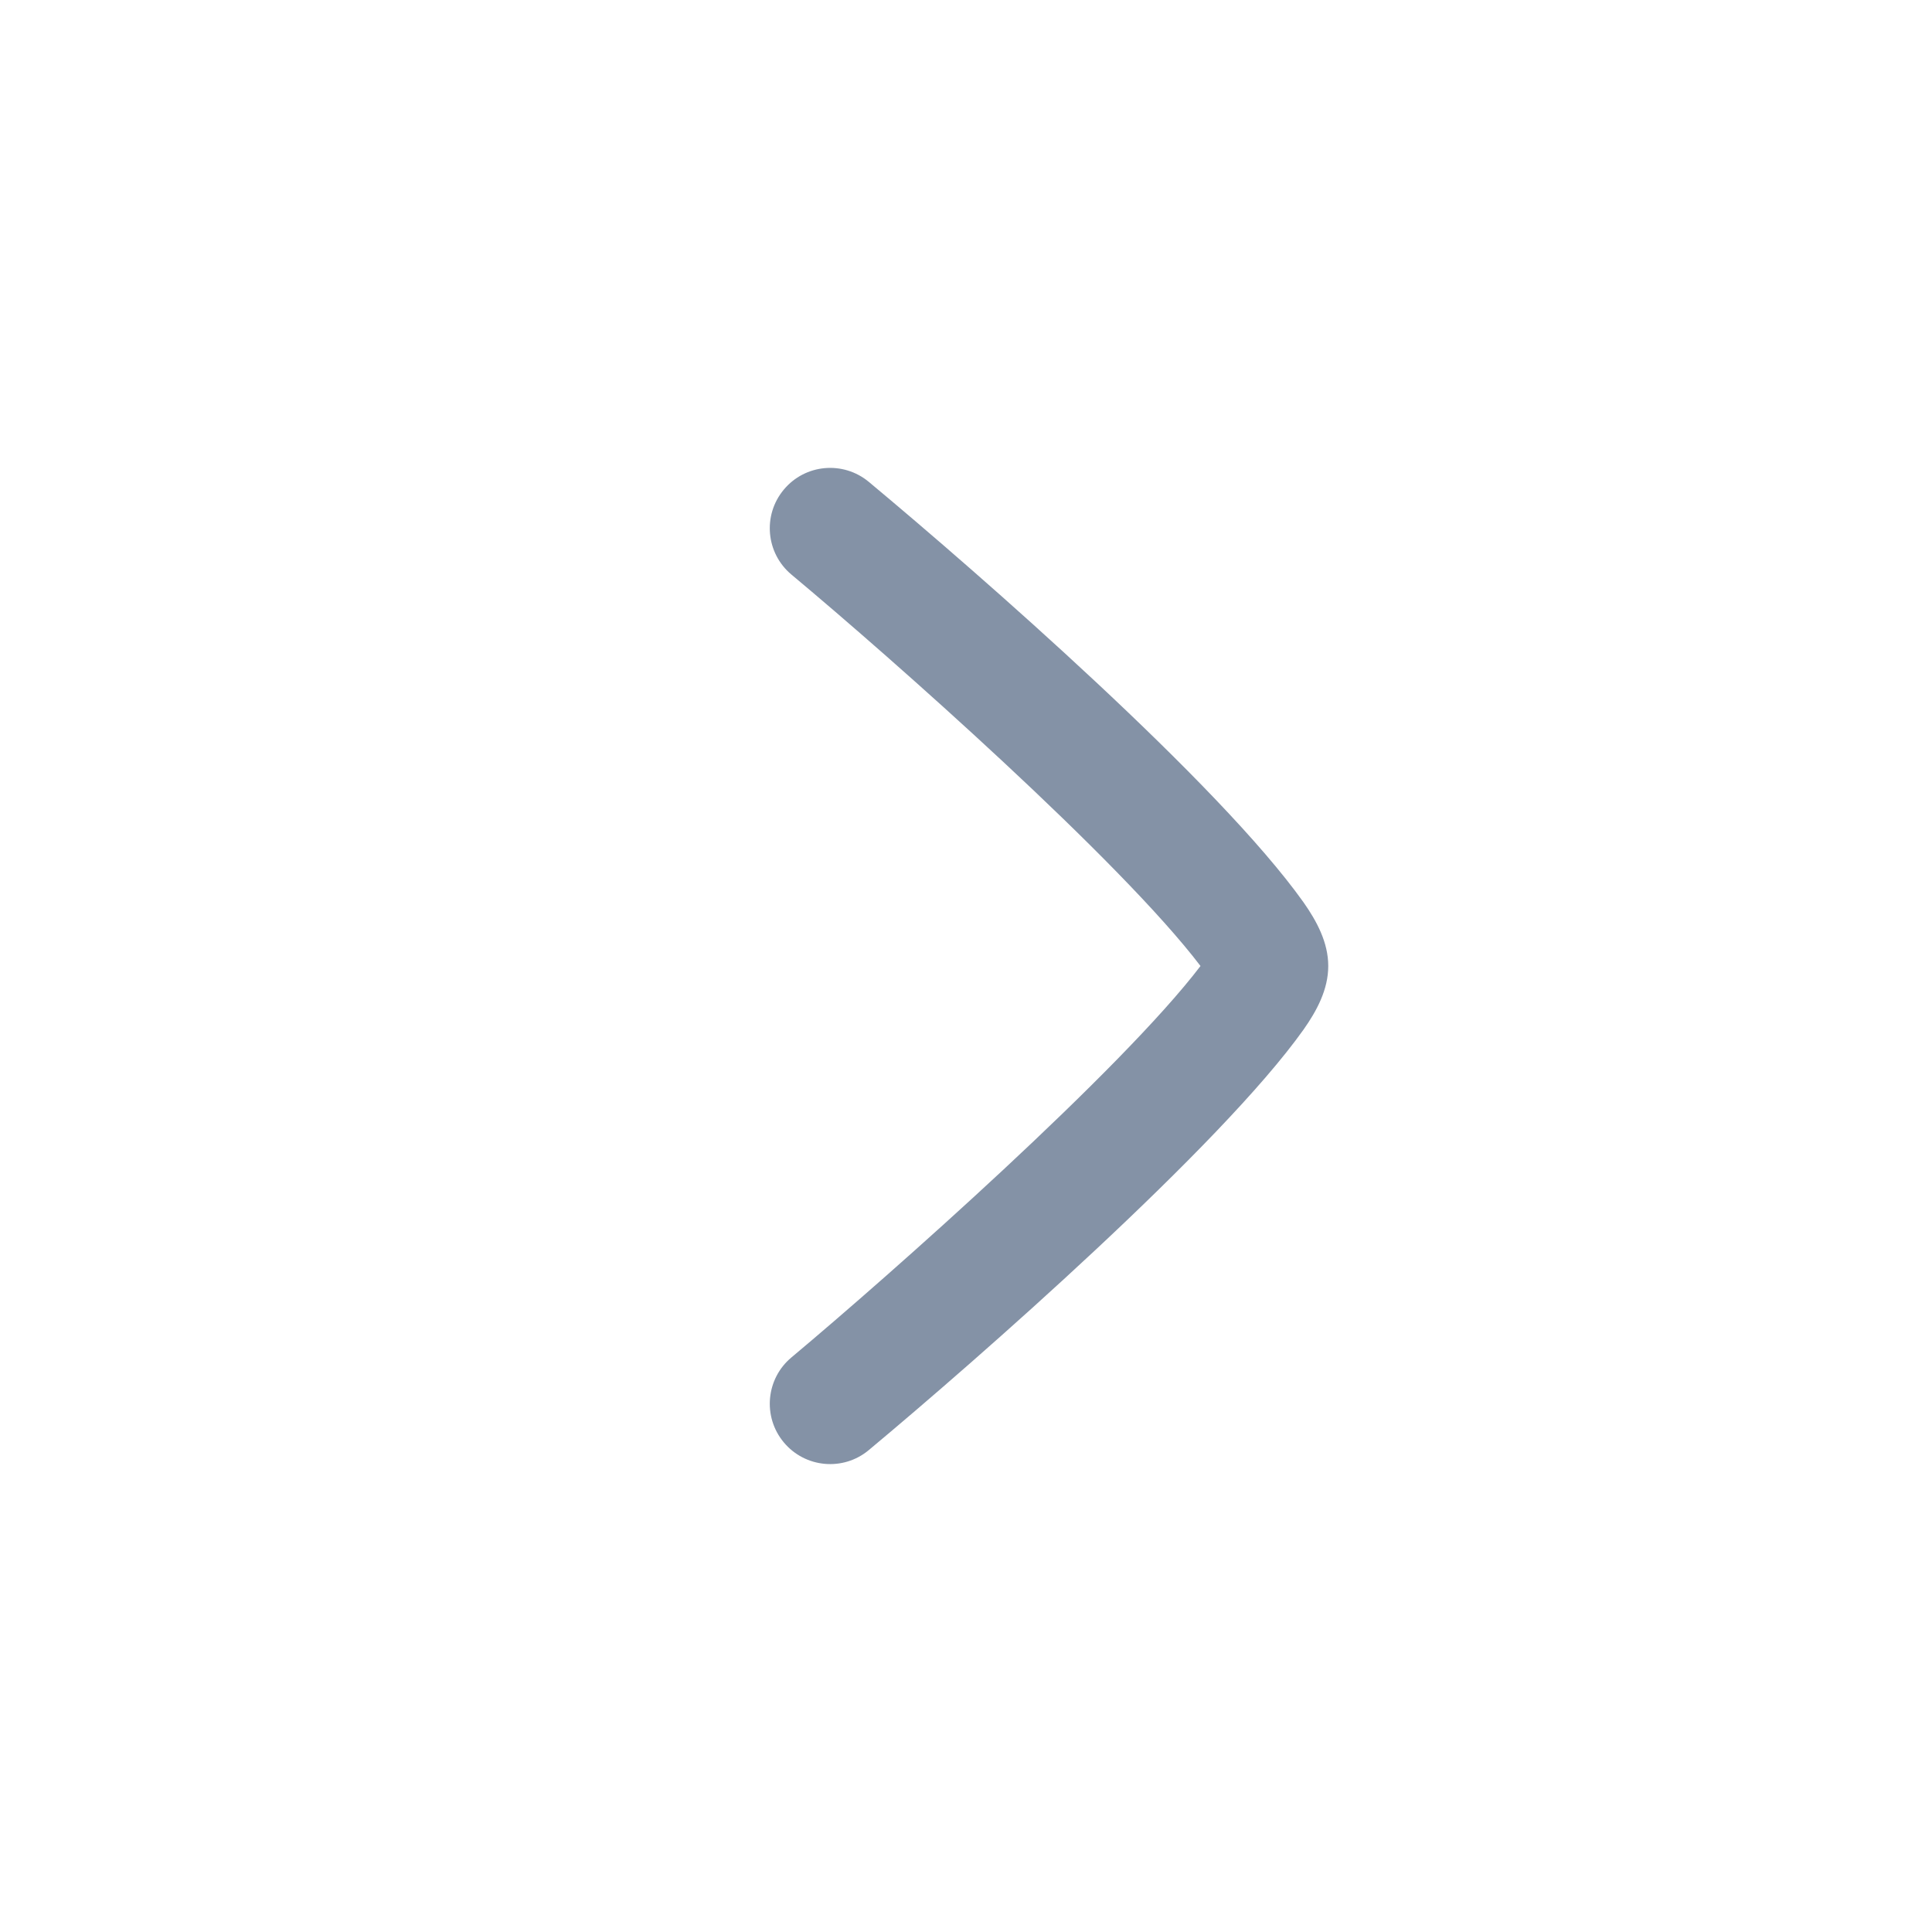
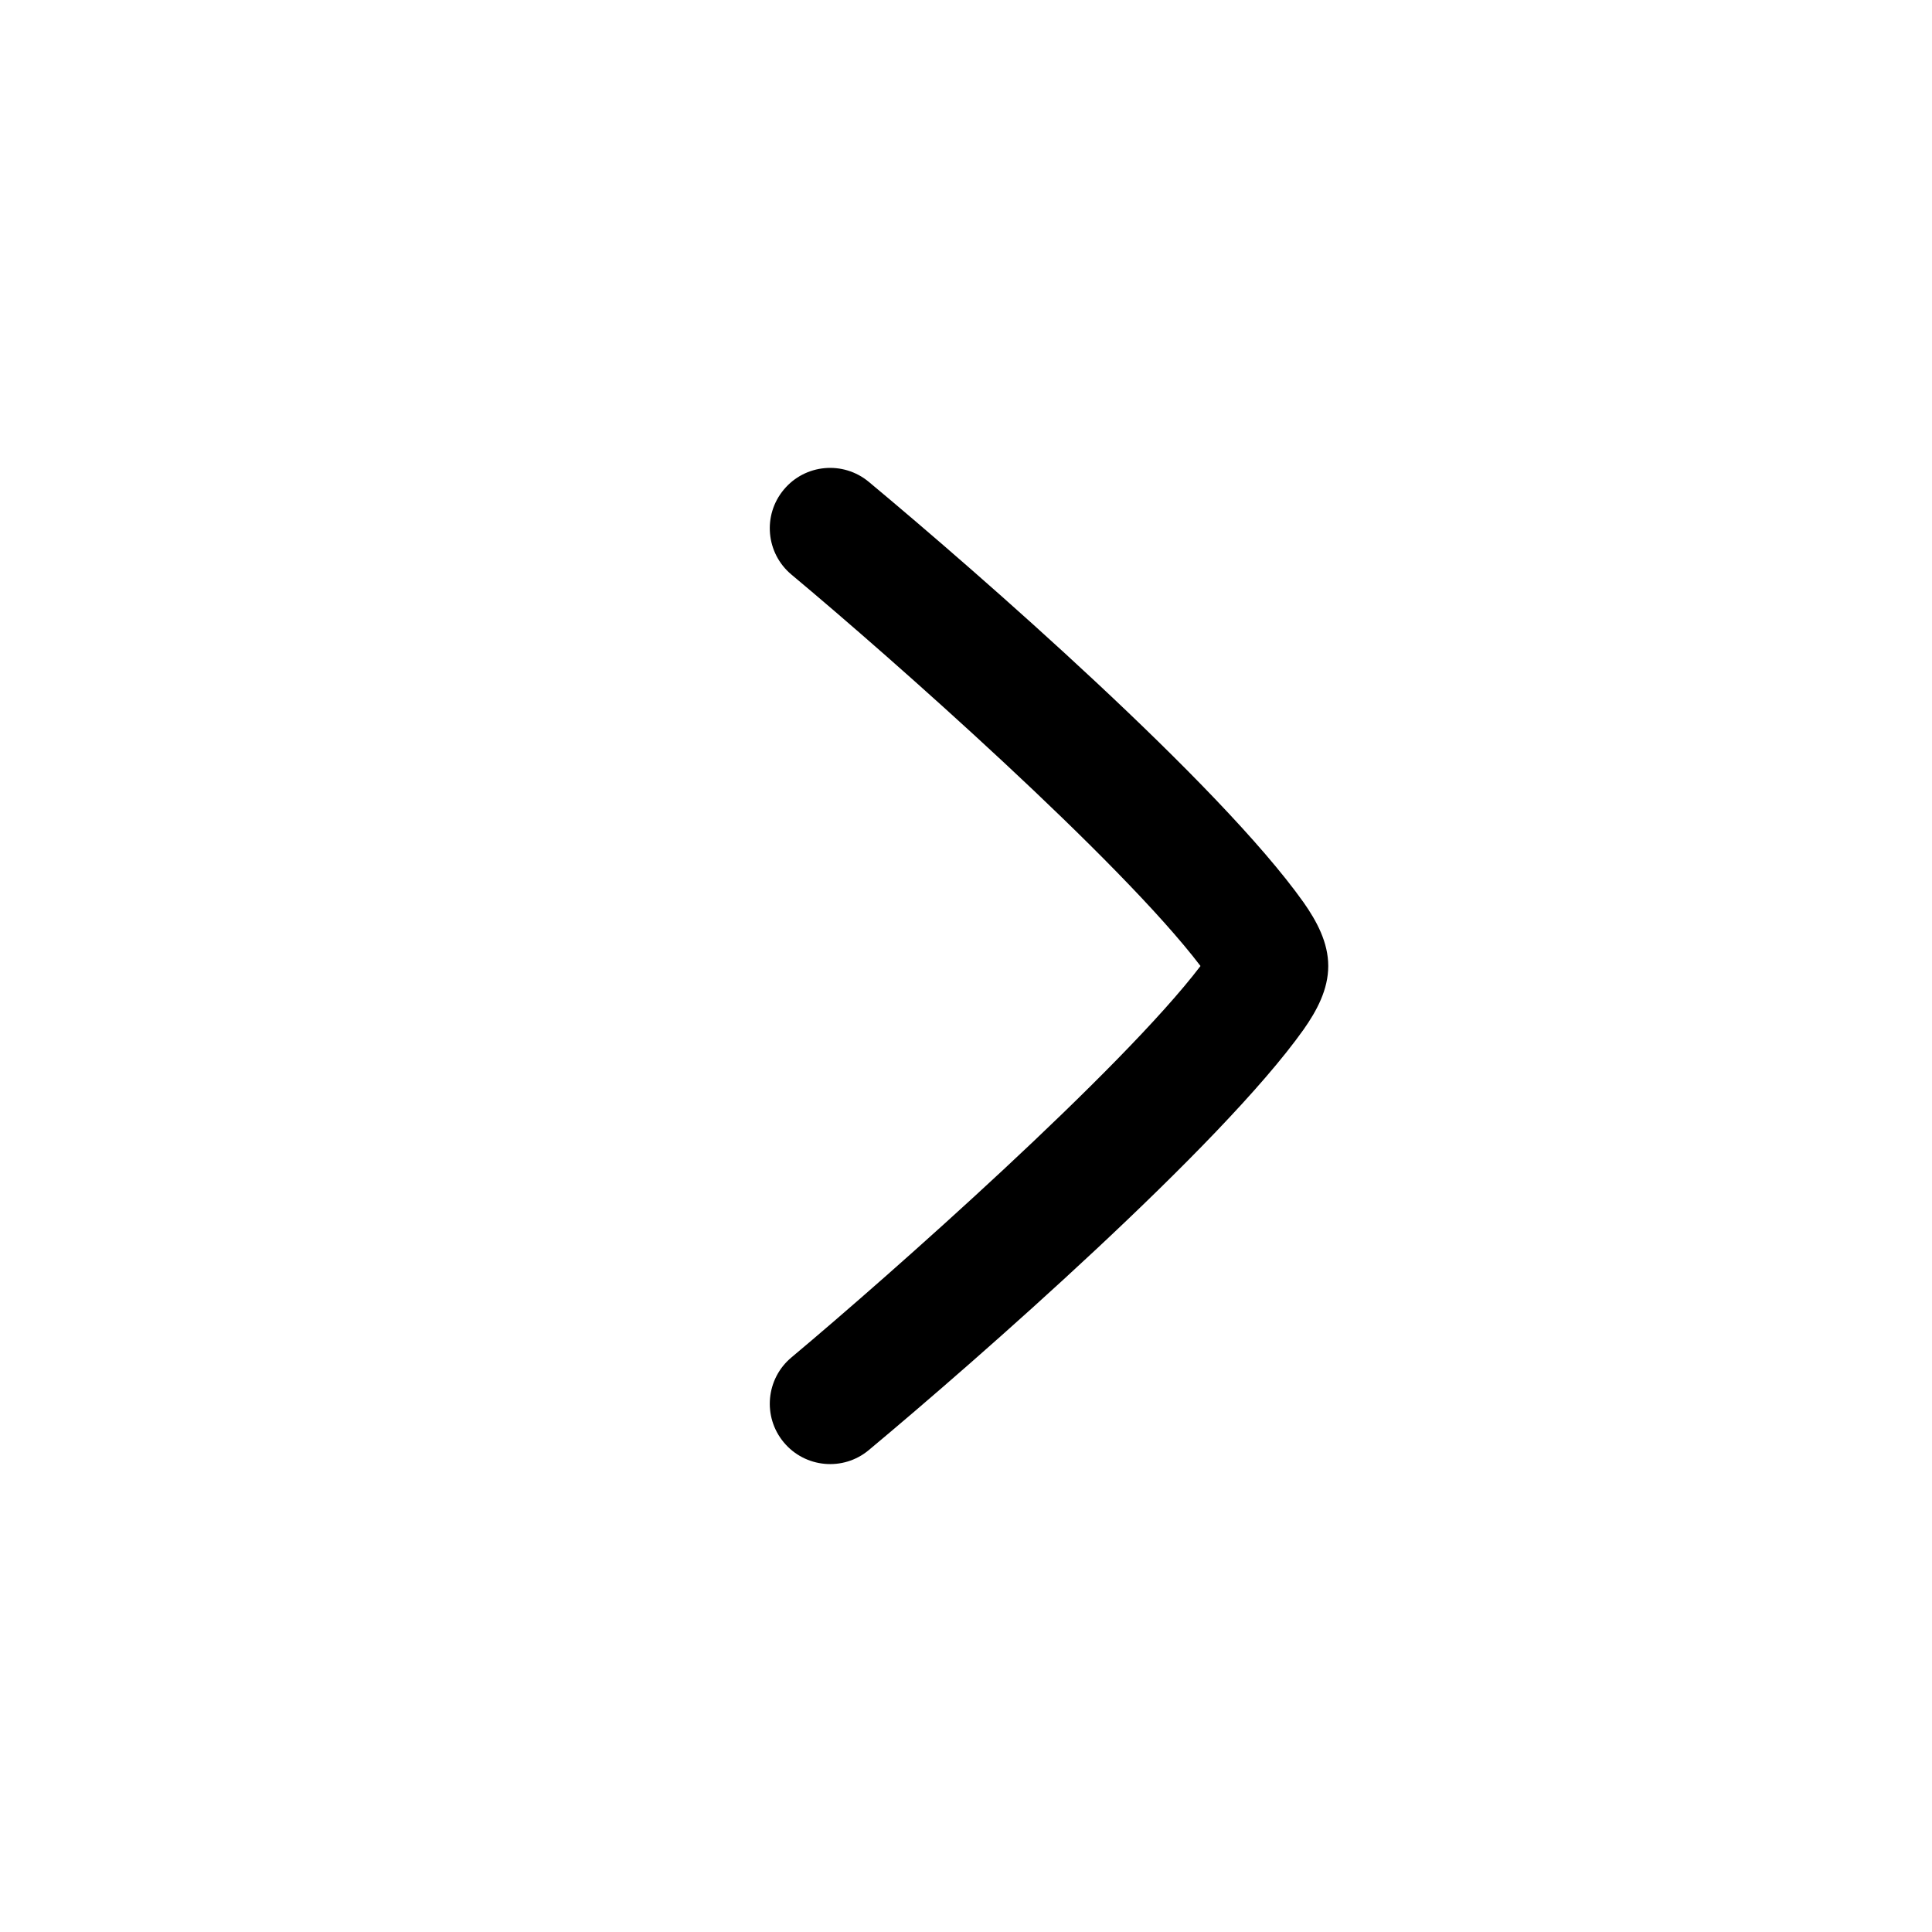
- <svg xmlns="http://www.w3.org/2000/svg" fill-rule="evenodd" clip-rule="evenodd" stroke-linejoin="round" stroke-miterlimit="1.414" aria-label="view-forward" viewBox="0 0 32 32" preserveAspectRatio="xMidYMid meet" fill="#8492a6" width="24" height="24">
+ <svg xmlns="http://www.w3.org/2000/svg" fill-rule="evenodd" clip-rule="evenodd" stroke-linejoin="round" stroke-miterlimit="1.414" aria-label="view-forward" viewBox="0 0 32 32" preserveAspectRatio="xMidYMid meet" fill="currentColor" width="48" height="48" title="view-forward">
  <g>
    <path d="M12.982,23.89c-0.354,-0.424 -0.296,-1.055 0.128,-1.408c1.645,-1.377 5.465,-4.762 6.774,-6.482c-1.331,-1.749 -5.1,-5.085 -6.774,-6.482c-0.424,-0.353 -0.482,-0.984 -0.128,-1.408c0.353,-0.425 0.984,-0.482 1.409,-0.128c1.839,1.532 5.799,4.993 7.2,6.964c0.219,0.312 0.409,0.664 0.409,1.054c0,0.39 -0.19,0.742 -0.409,1.053c-1.373,1.932 -5.399,5.462 -7.2,6.964l-0.001,0.001c-0.424,0.354 -1.055,0.296 -1.408,-0.128Z" />
  </g>
</svg>
